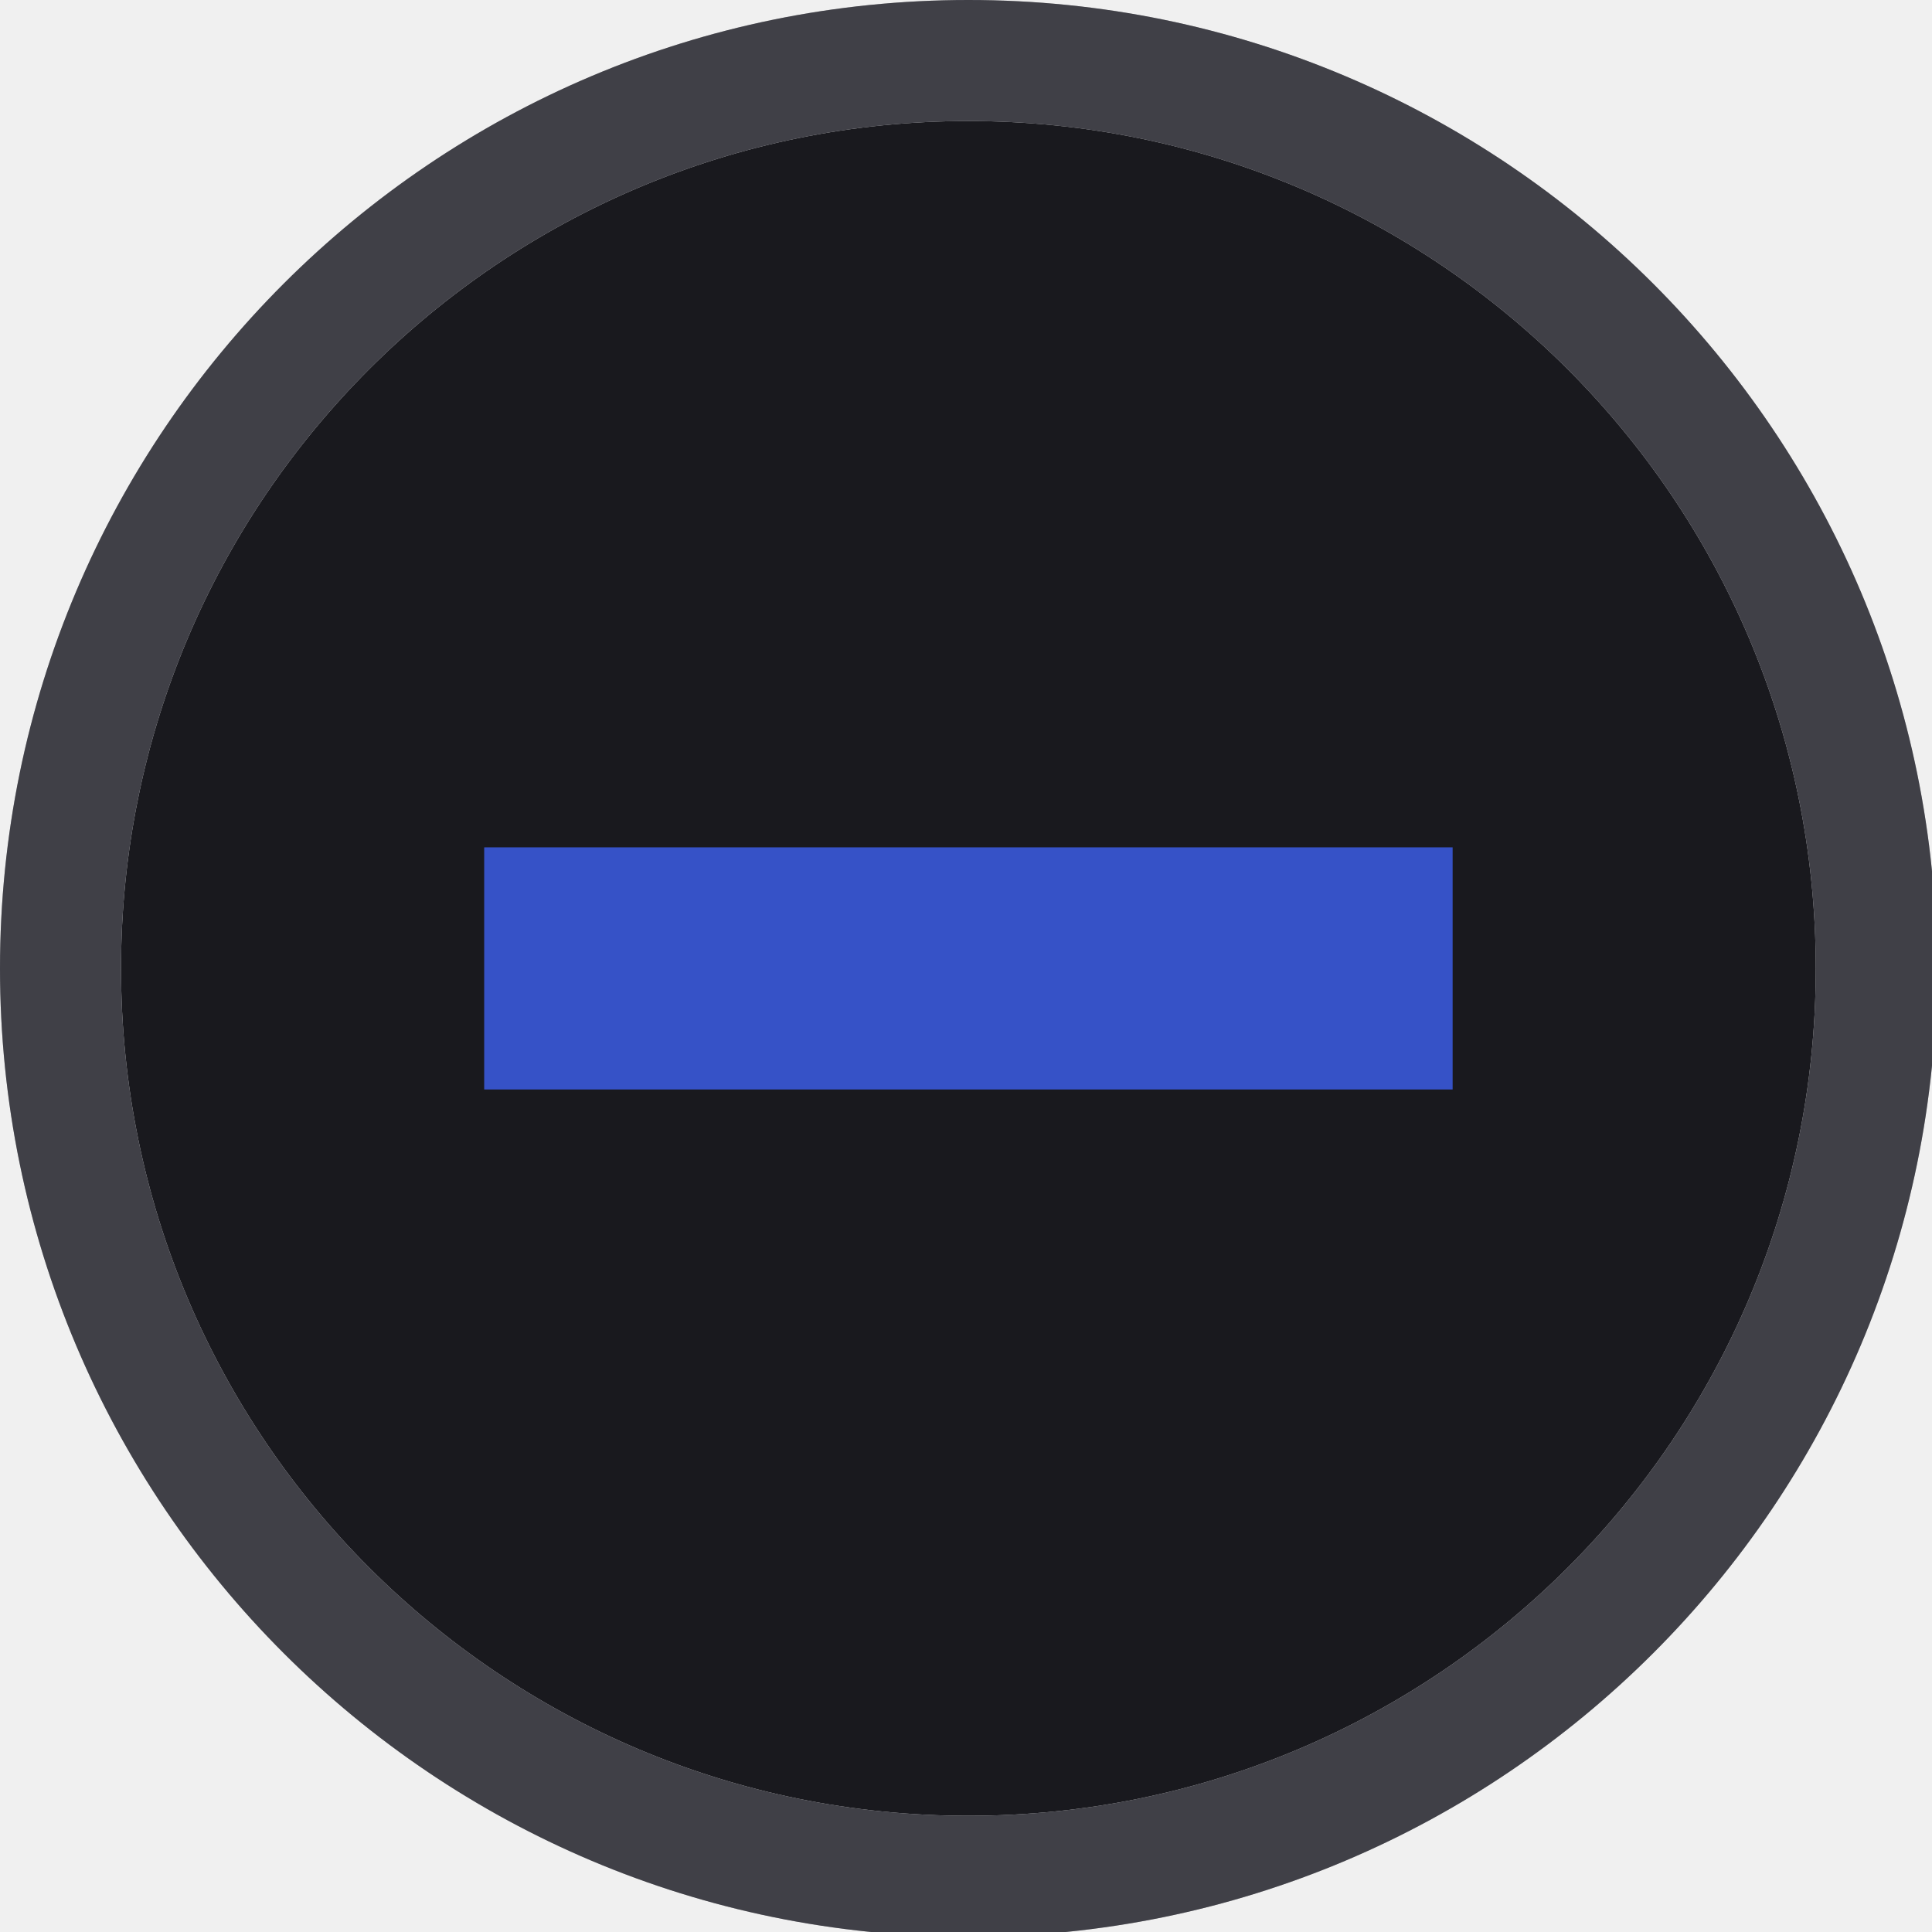
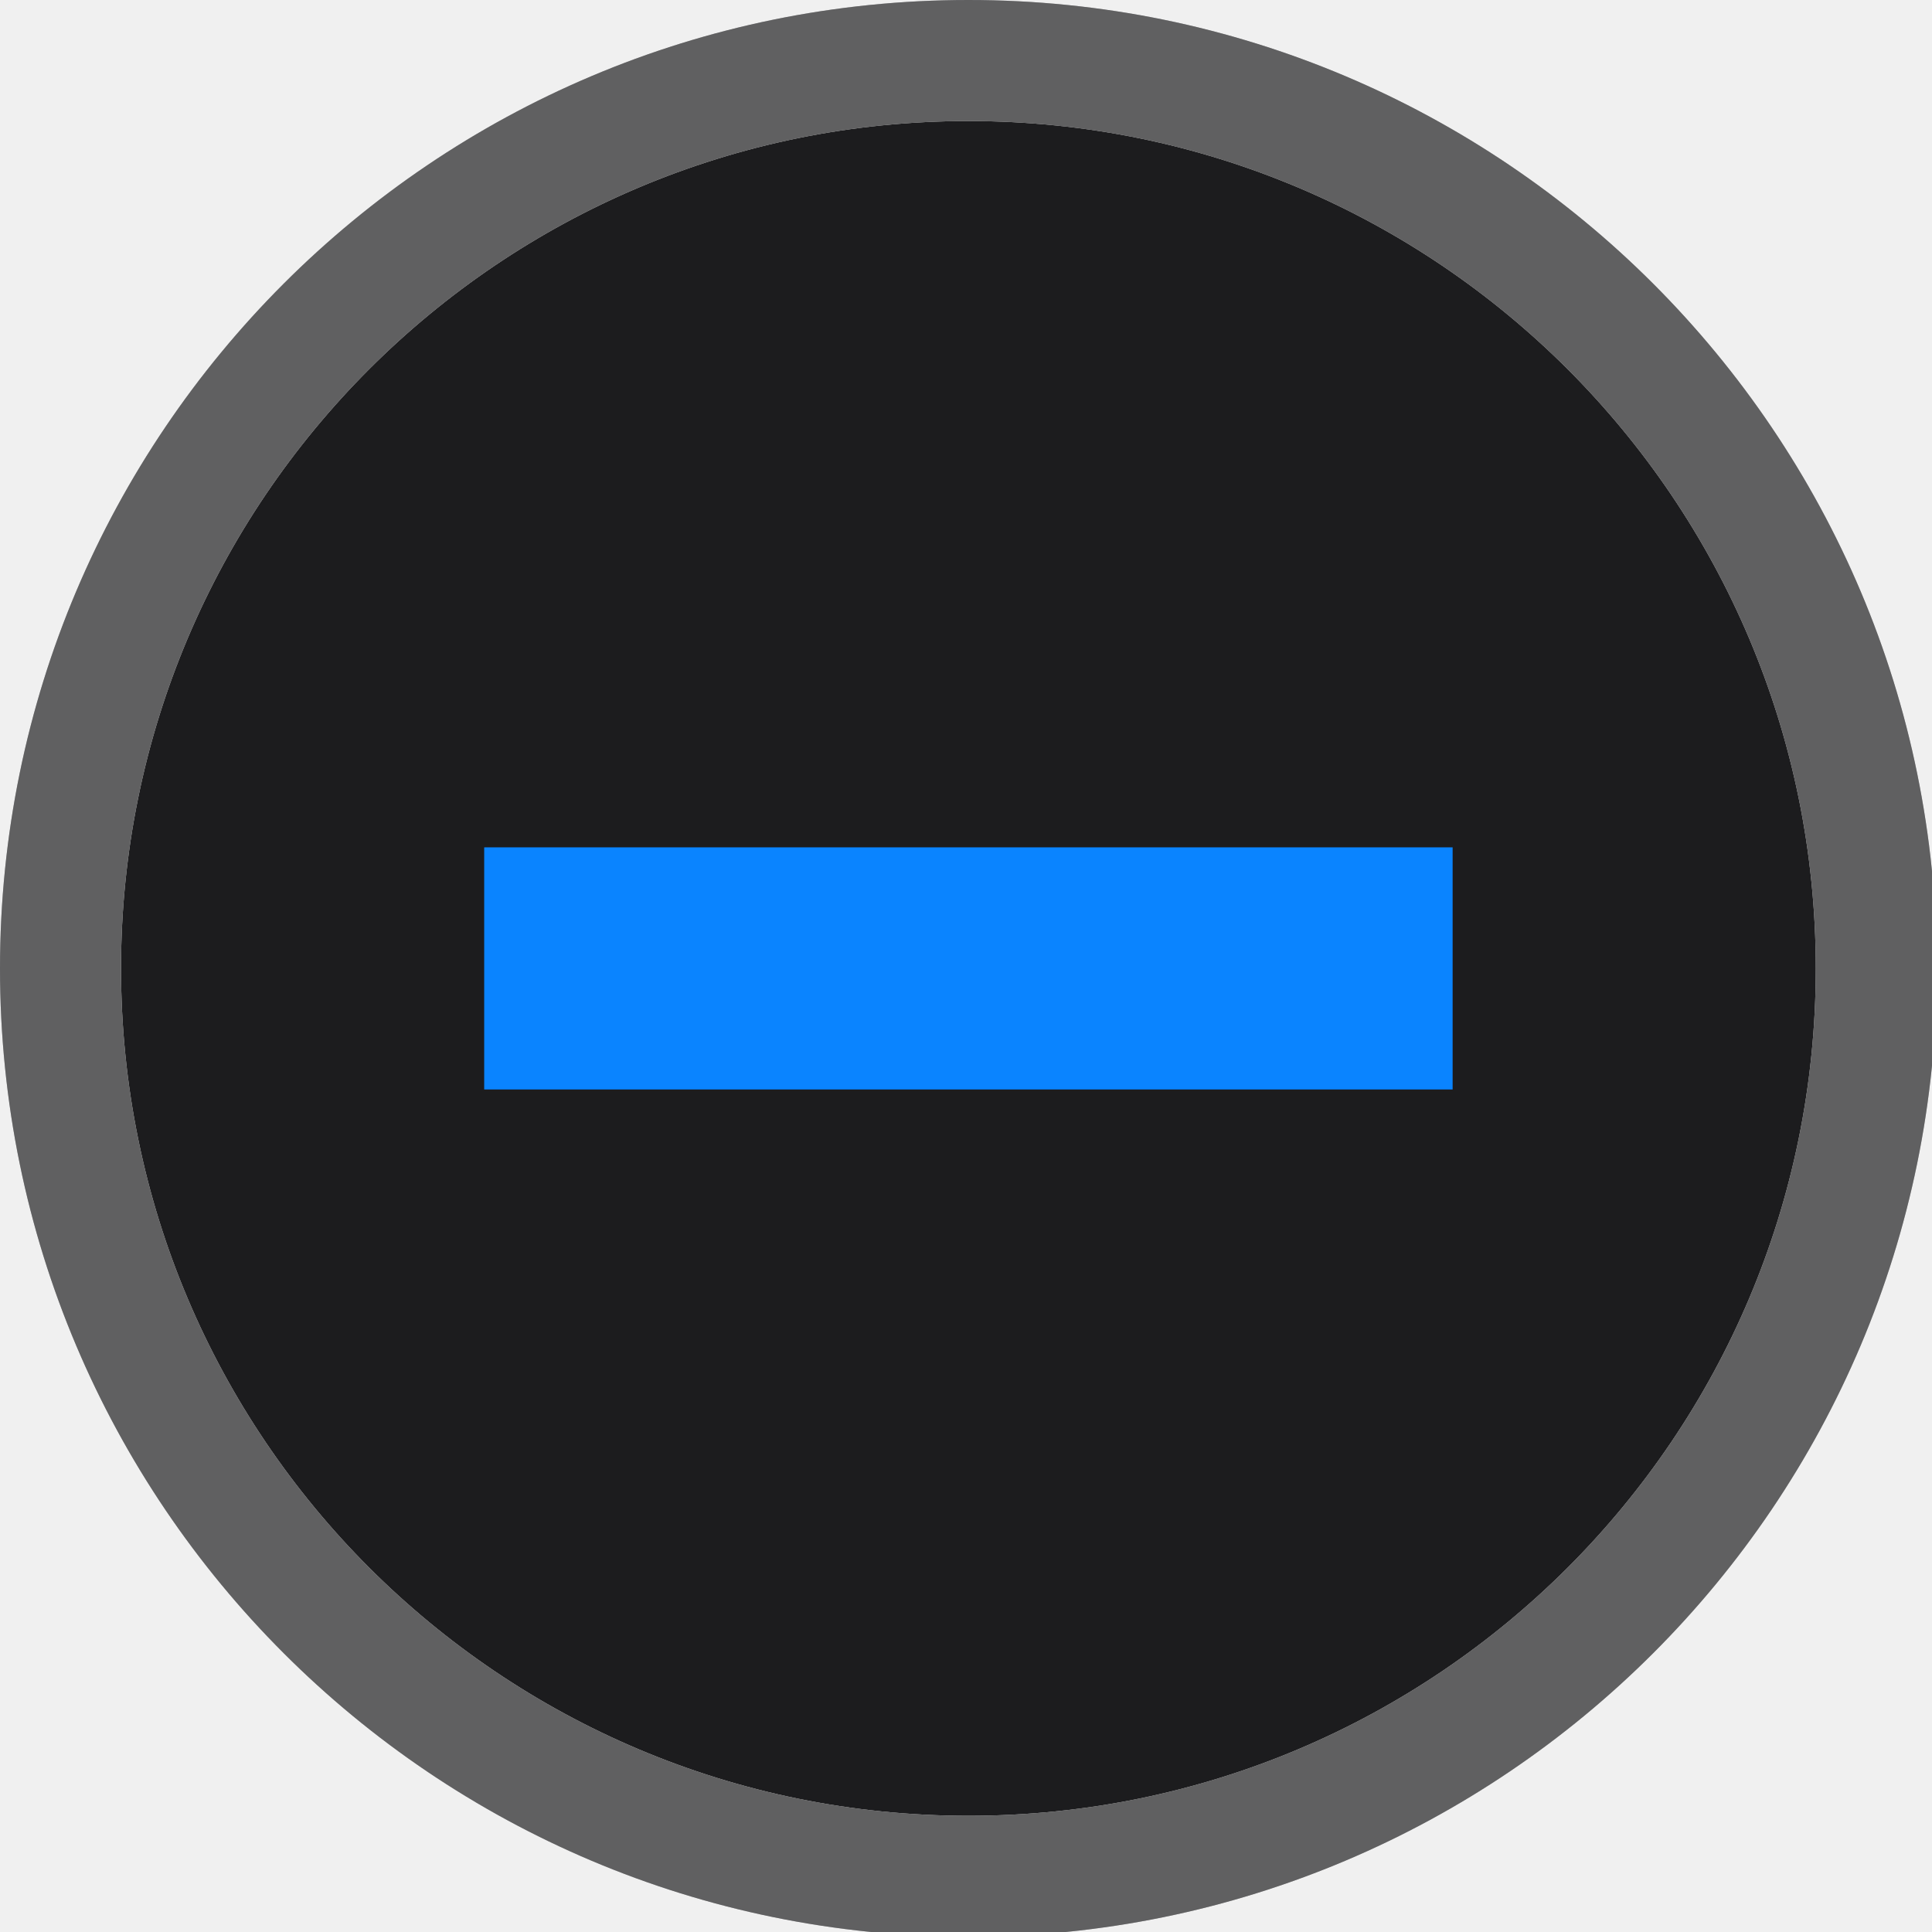
<svg xmlns="http://www.w3.org/2000/svg" width="133pt" height="133pt" viewBox="0 0 133 133" version="1.1">
  <g id="surface1">
-     <path style=" stroke:none;fill-rule:nonzero;fill:#19191e;fill-opacity:1;" d="M 125 66.668 C 125 98.895 98.895 125 66.668 125 C 34.441 125 8.332 98.895 8.332 66.668 C 8.332 34.441 34.441 8.332 66.668 8.332 C 98.895 8.332 125 34.441 125 66.668 Z M 125 66.668 " />
-     <path style=" stroke:none;fill-rule:nonzero;fill:#19191e;fill-opacity:1;" d="M 66.668 0 C 29.852 0 0 29.852 0 66.668 C 0 103.484 29.852 133.332 66.668 133.332 C 103.484 133.332 133.332 103.484 133.332 66.668 C 133.332 29.852 103.484 0 66.668 0 Z M 66.668 8.332 C 98.895 8.332 125 34.441 125 66.668 C 125 98.895 98.895 125 66.668 125 C 34.441 125 8.332 98.895 8.332 66.668 C 8.332 34.441 34.441 8.332 66.668 8.332 Z M 66.668 8.332 " />
-     <path style=" stroke:none;fill-rule:nonzero;fill:#9999a8;fill-opacity:0.30;" d="M 66.668 0 C 29.852 0 0 29.852 0 66.668 C 0 103.484 29.852 133.332 66.668 133.332 C 103.484 133.332 133.332 103.484 133.332 66.668 C 133.332 29.852 103.484 0 66.668 0 Z M 66.668 8.332 C 98.895 8.332 125 34.441 125 66.668 C 125 98.895 98.895 125 66.668 125 C 34.441 125 8.332 98.895 8.332 66.668 C 8.332 34.441 34.441 8.332 66.668 8.332 Z M 66.668 8.332 " />
-     <path style=" stroke:none;fill-rule:nonzero;fill:#3652c7;fill-opacity:1;" d="M 33.332 58.332 L 100 58.332 L 100 75 L 33.332 75 Z M 33.332 58.332 " />
+     <path style=" stroke:none;fill-rule:nonzero;fill:#1C1C1E;fill-opacity:1;" d="M 125 66.668 C 125 98.895 98.895 125 66.668 125 C 34.441 125 8.332 98.895 8.332 66.668 C 8.332 34.441 34.441 8.332 66.668 8.332 C 98.895 8.332 125 34.441 125 66.668 Z M 125 66.668 " />
+     <path style=" stroke:none;fill-rule:nonzero;fill:#1C1C1E;fill-opacity:1;" d="M 66.668 0 C 29.852 0 0 29.852 0 66.668 C 0 103.484 29.852 133.332 66.668 133.332 C 103.484 133.332 133.332 103.484 133.332 66.668 C 133.332 29.852 103.484 0 66.668 0 Z M 66.668 8.332 C 98.895 8.332 125 34.441 125 66.668 C 125 98.895 98.895 125 66.668 125 C 34.441 125 8.332 98.895 8.332 66.668 C 8.332 34.441 34.441 8.332 66.668 8.332 Z M 66.668 8.332 " />
+     <path style=" stroke:none;fill-rule:nonzero;fill:#ffffff;fill-opacity:0.30;" d="M 66.668 0 C 29.852 0 0 29.852 0 66.668 C 0 103.484 29.852 133.332 66.668 133.332 C 103.484 133.332 133.332 103.484 133.332 66.668 C 133.332 29.852 103.484 0 66.668 0 Z M 66.668 8.332 C 98.895 8.332 125 34.441 125 66.668 C 125 98.895 98.895 125 66.668 125 C 34.441 125 8.332 98.895 8.332 66.668 C 8.332 34.441 34.441 8.332 66.668 8.332 Z M 66.668 8.332 " />
+     <path style=" stroke:none;fill-rule:nonzero;fill:#0a84ff;fill-opacity:1;" d="M 33.332 58.332 L 100 58.332 L 100 75 L 33.332 75 Z M 33.332 58.332 " />
  </g>
</svg>
